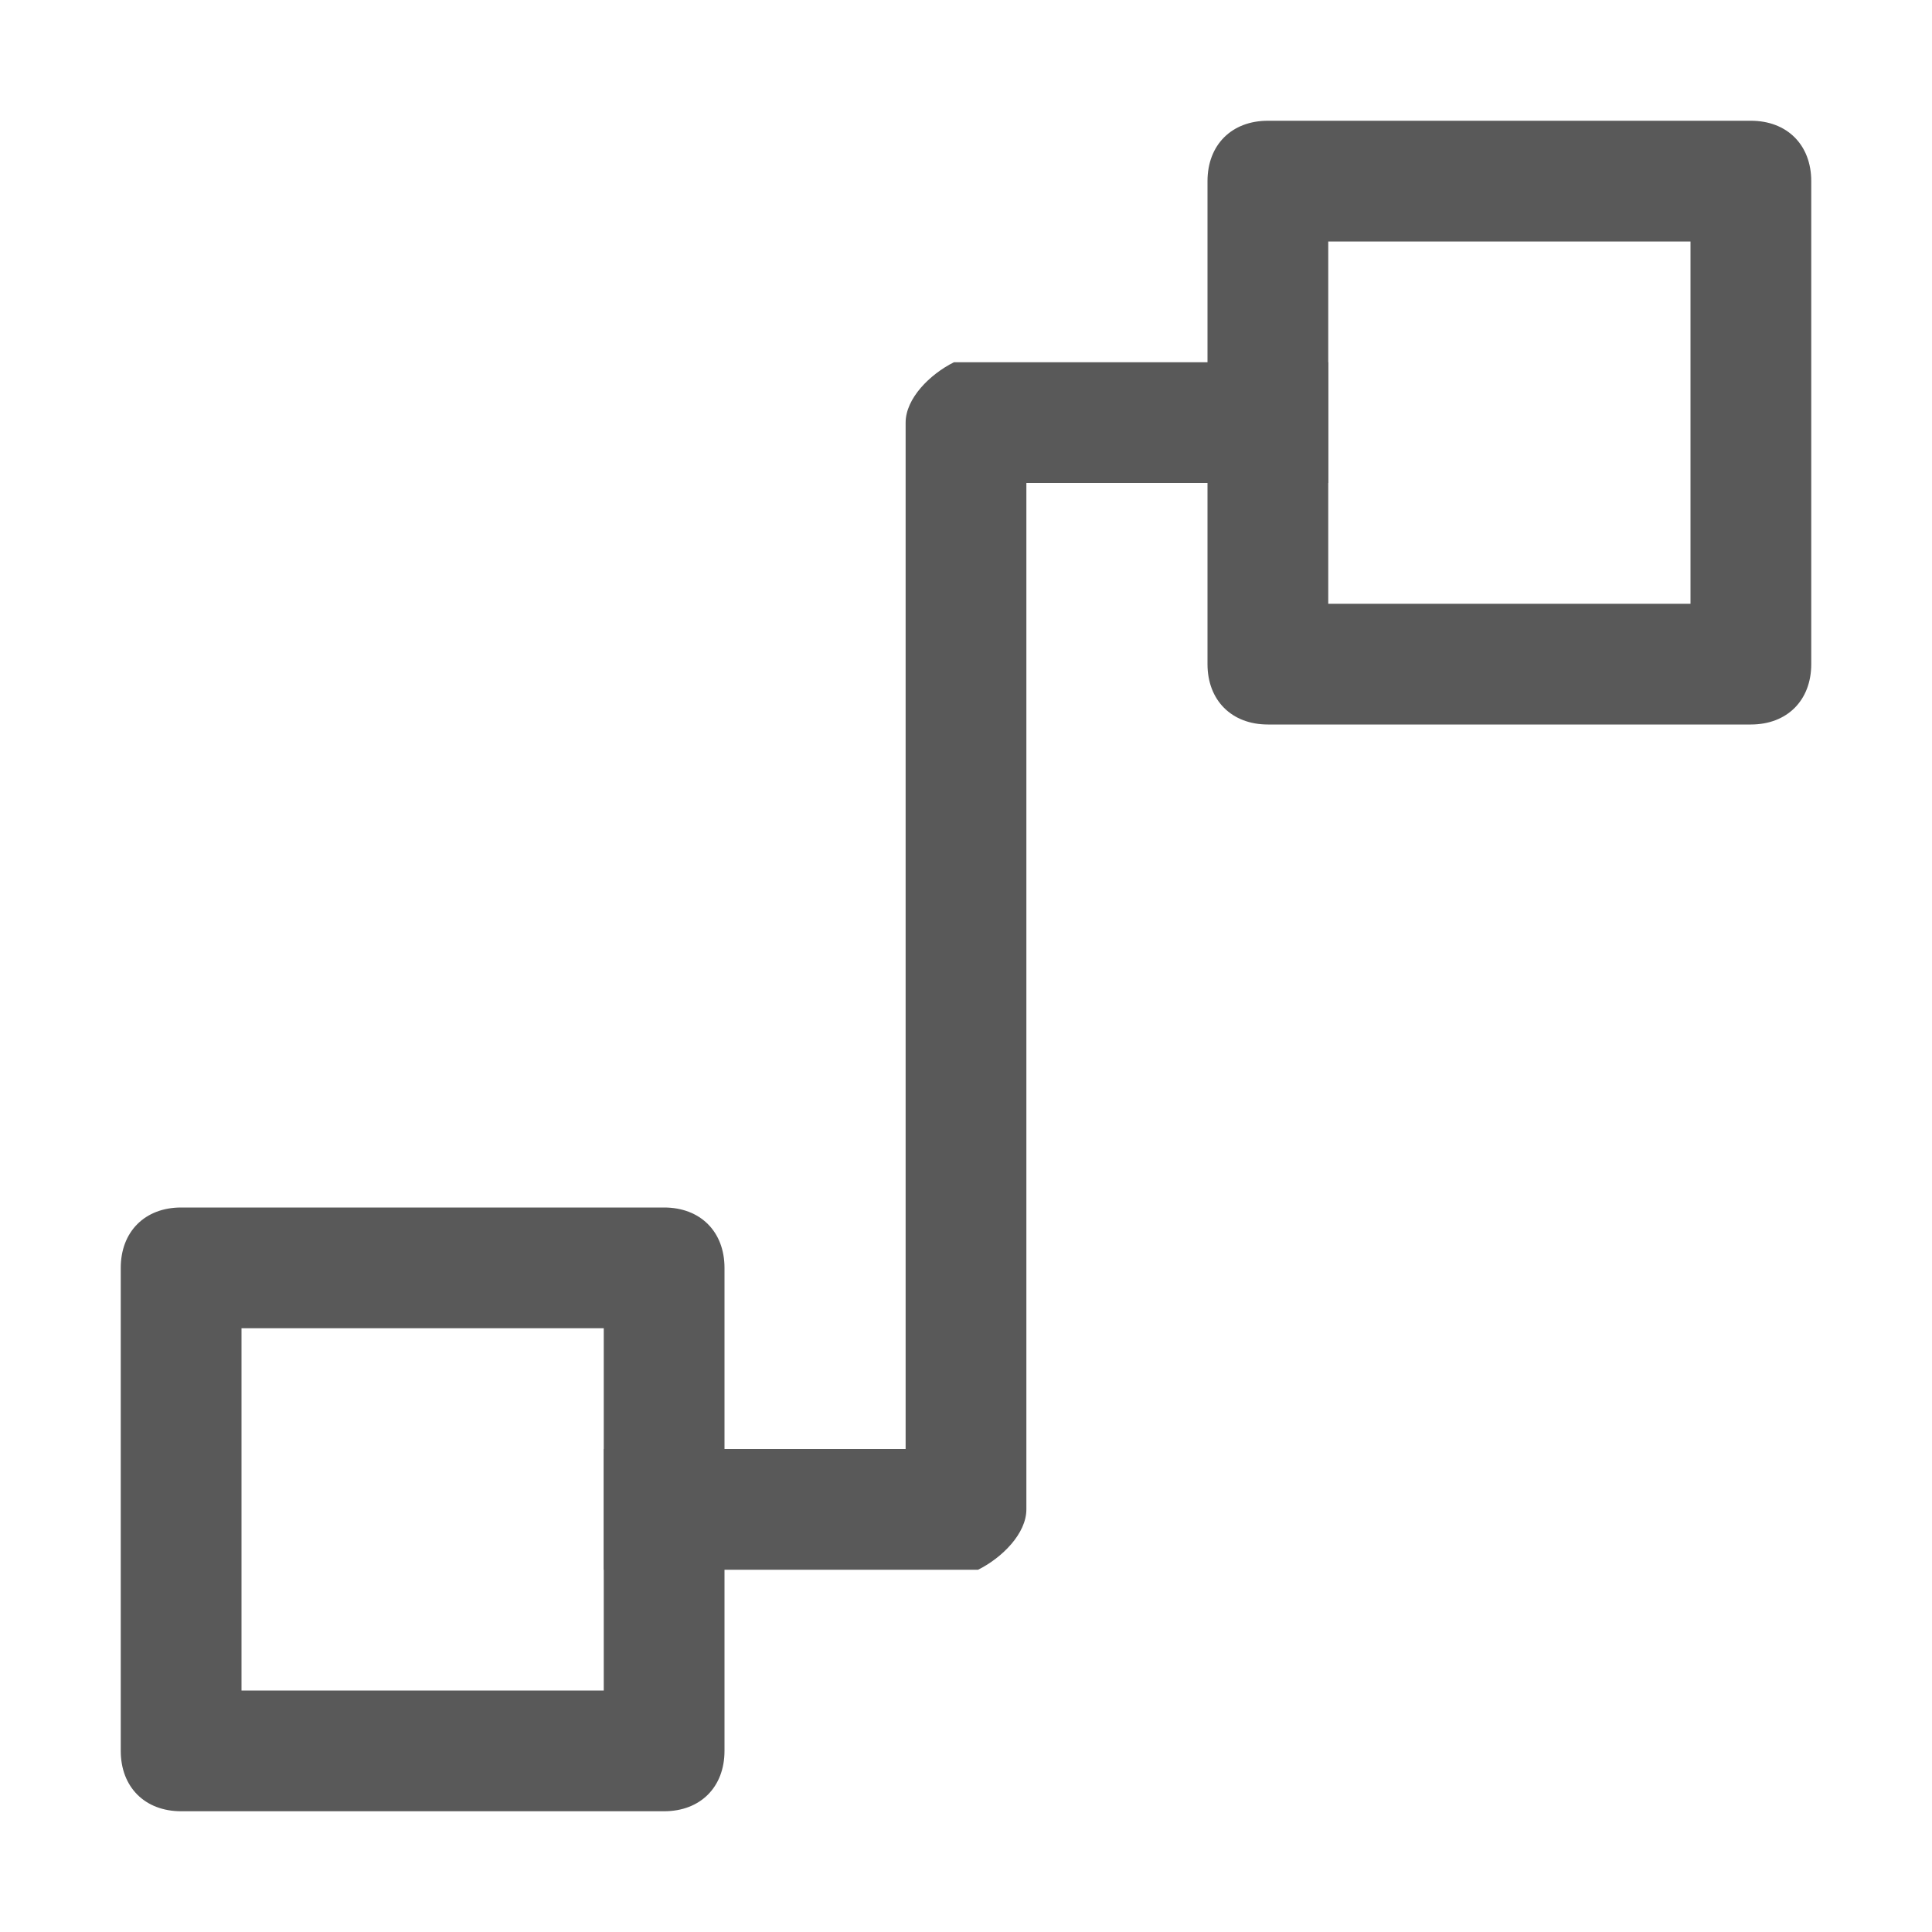
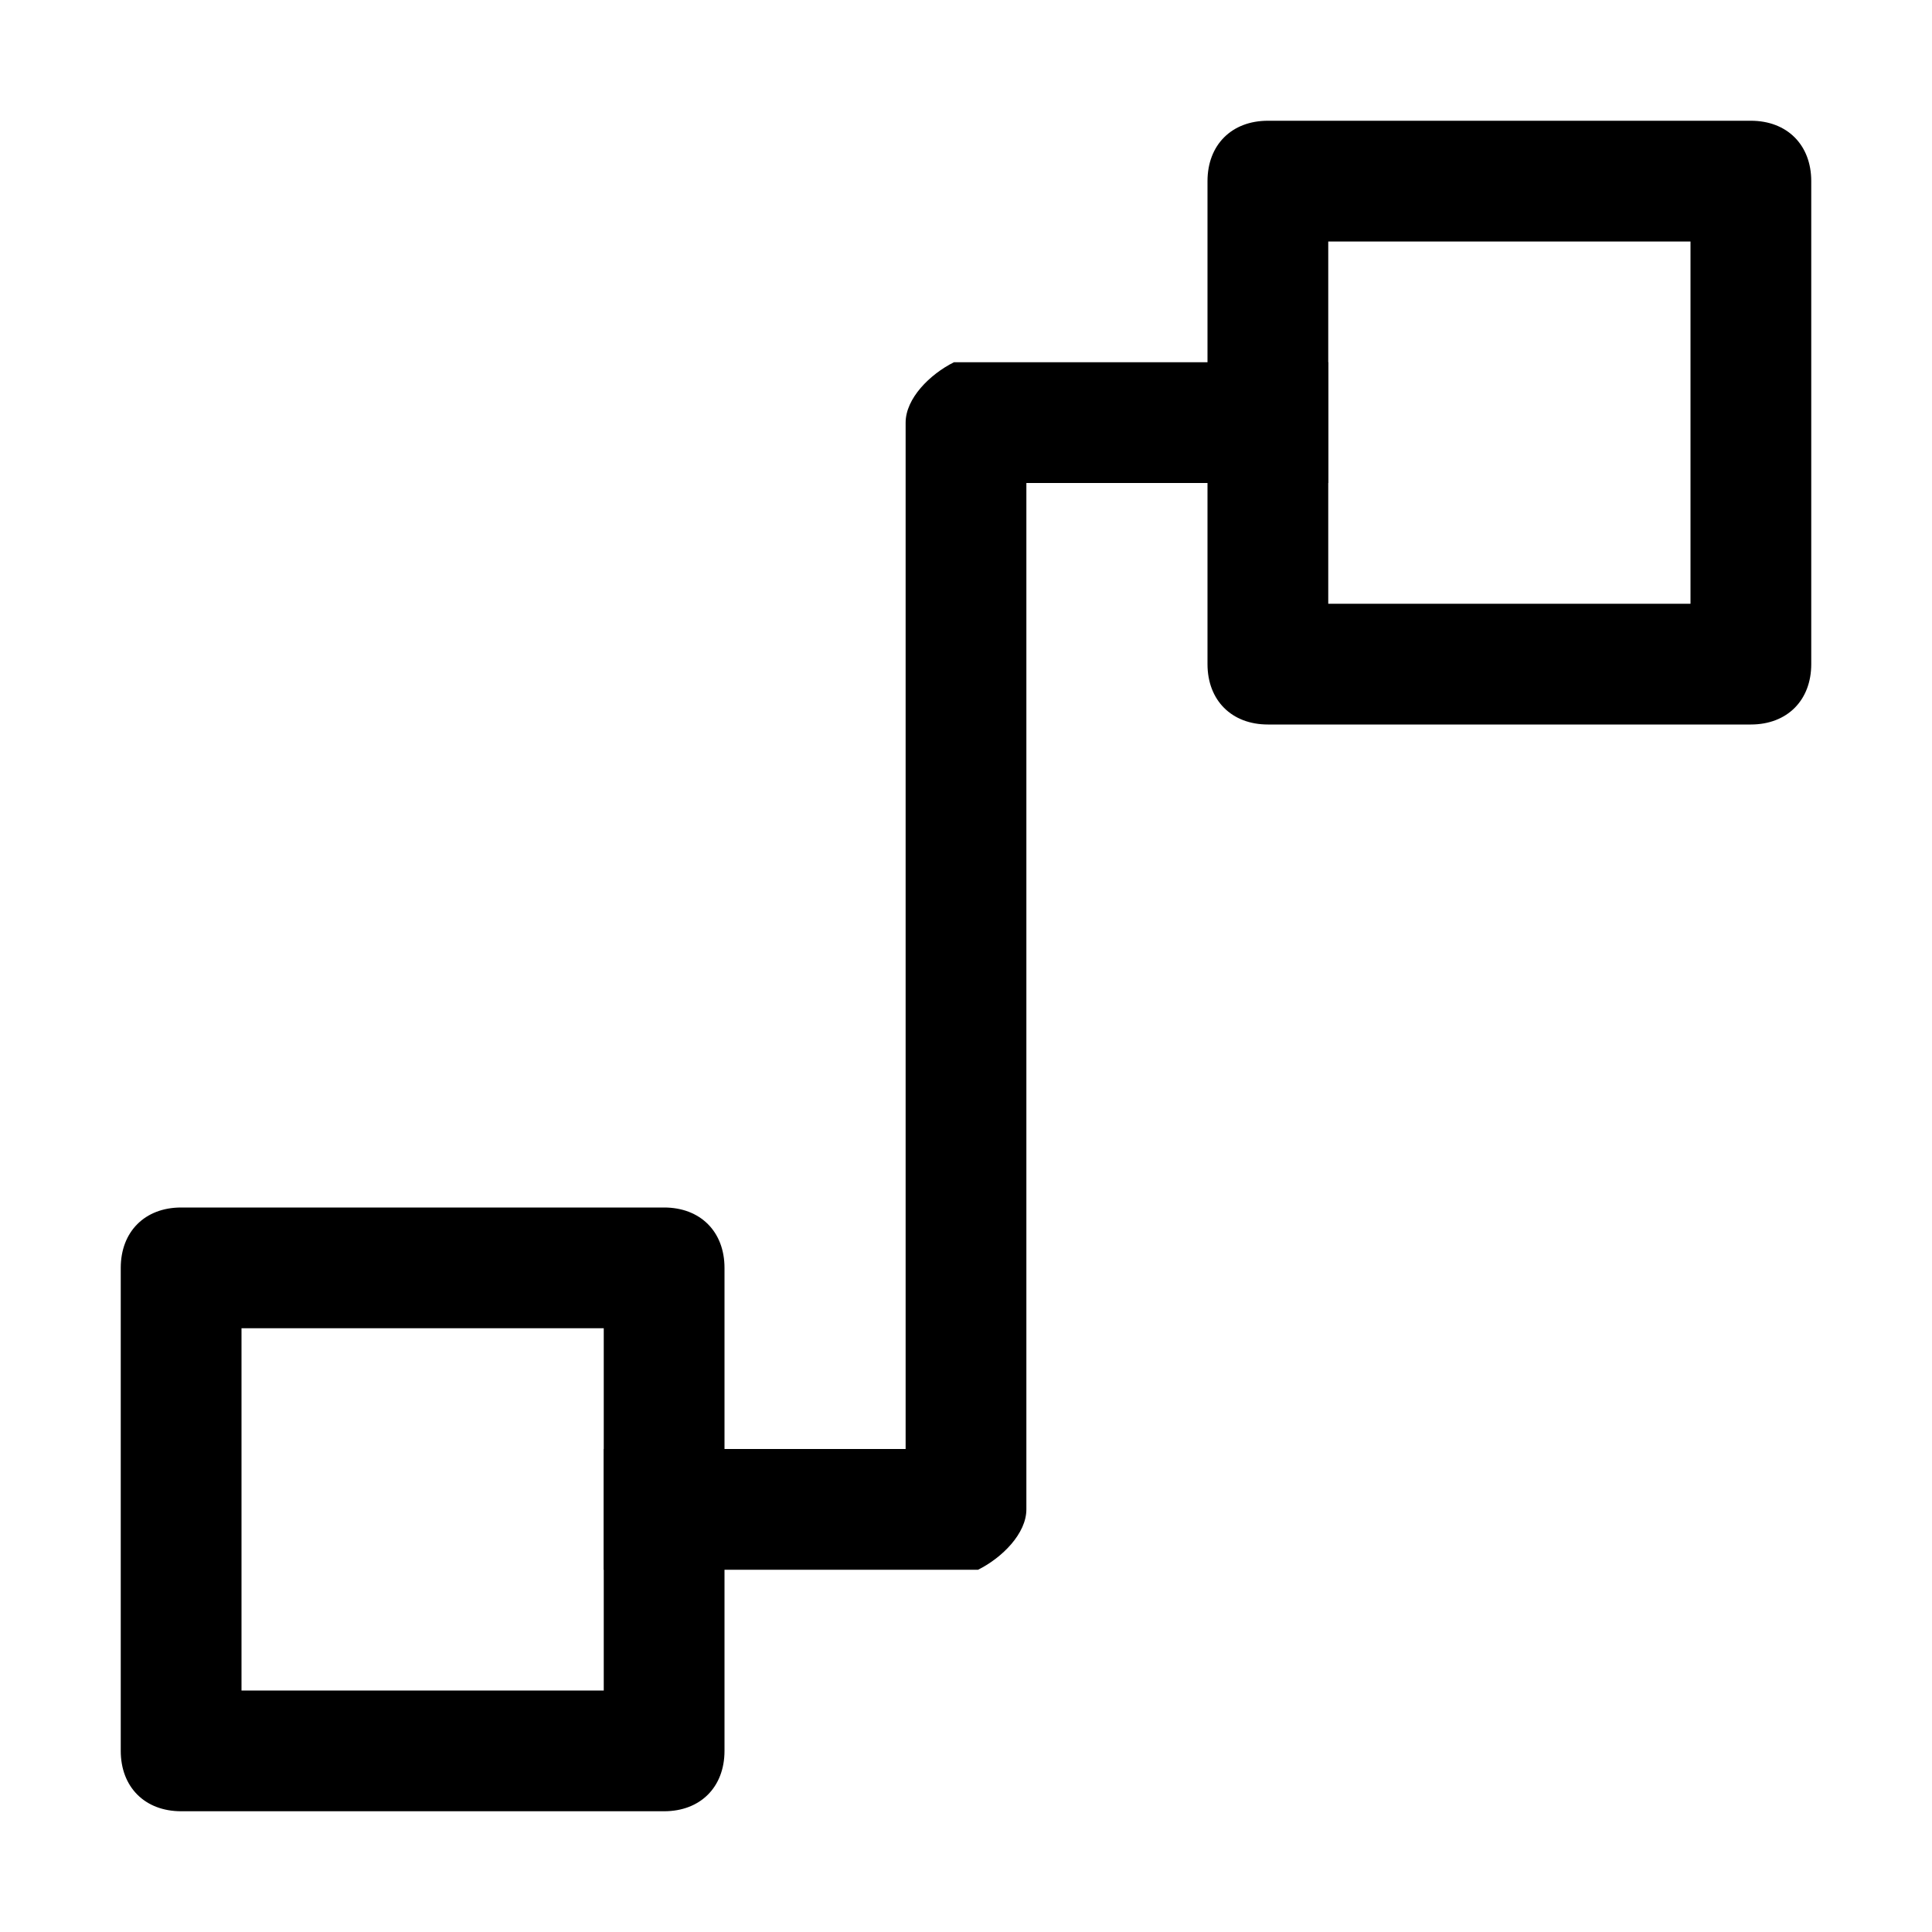
<svg xmlns="http://www.w3.org/2000/svg" version="1.1" id="图层_1" x="0px" y="0px" width="15px" height="15px" viewBox="0 0 16 16" style="enable-background:new 0 0 16 16;" xml:space="preserve">
-   <style type="text/css">
- 	.st0{fill:#595959;}
- </style>
  <g id="icons_x2F_dark_x2F_disable_x2F_structure_x2F_hierarchy_x2F_supertypes">
    <g id="编组" transform="translate(1, 1)">
      <path id="矩形" class="st0" d="M4.5,9C4.8,9,5,9.2,5,9.5v4C5,13.8,4.8,14,4.5,14h-4C0.2,14,0,13.8,0,13.5v-4C0,9.2,0.2,9,0.5,9    H4.5z M4,10H1v3h3V10z" />
      <path id="路径-24" class="st0" d="M10,2v1H7.5v8.5c0,0.2-0.2,0.4-0.4,0.5L7,12H4v-1h2.5V2.5c0-0.2,0.2-0.4,0.4-0.5L7,2H10z" />
      <path id="矩形备份" class="st0" d="M13.5,0C13.8,0,14,0.2,14,0.5v4C14,4.8,13.8,5,13.5,5h-4C9.2,5,9,4.8,9,4.5v-4    C9,0.2,9.2,0,9.5,0H13.5z M13,1h-3v3h3V1z" />
    </g>
  </g>
</svg>
